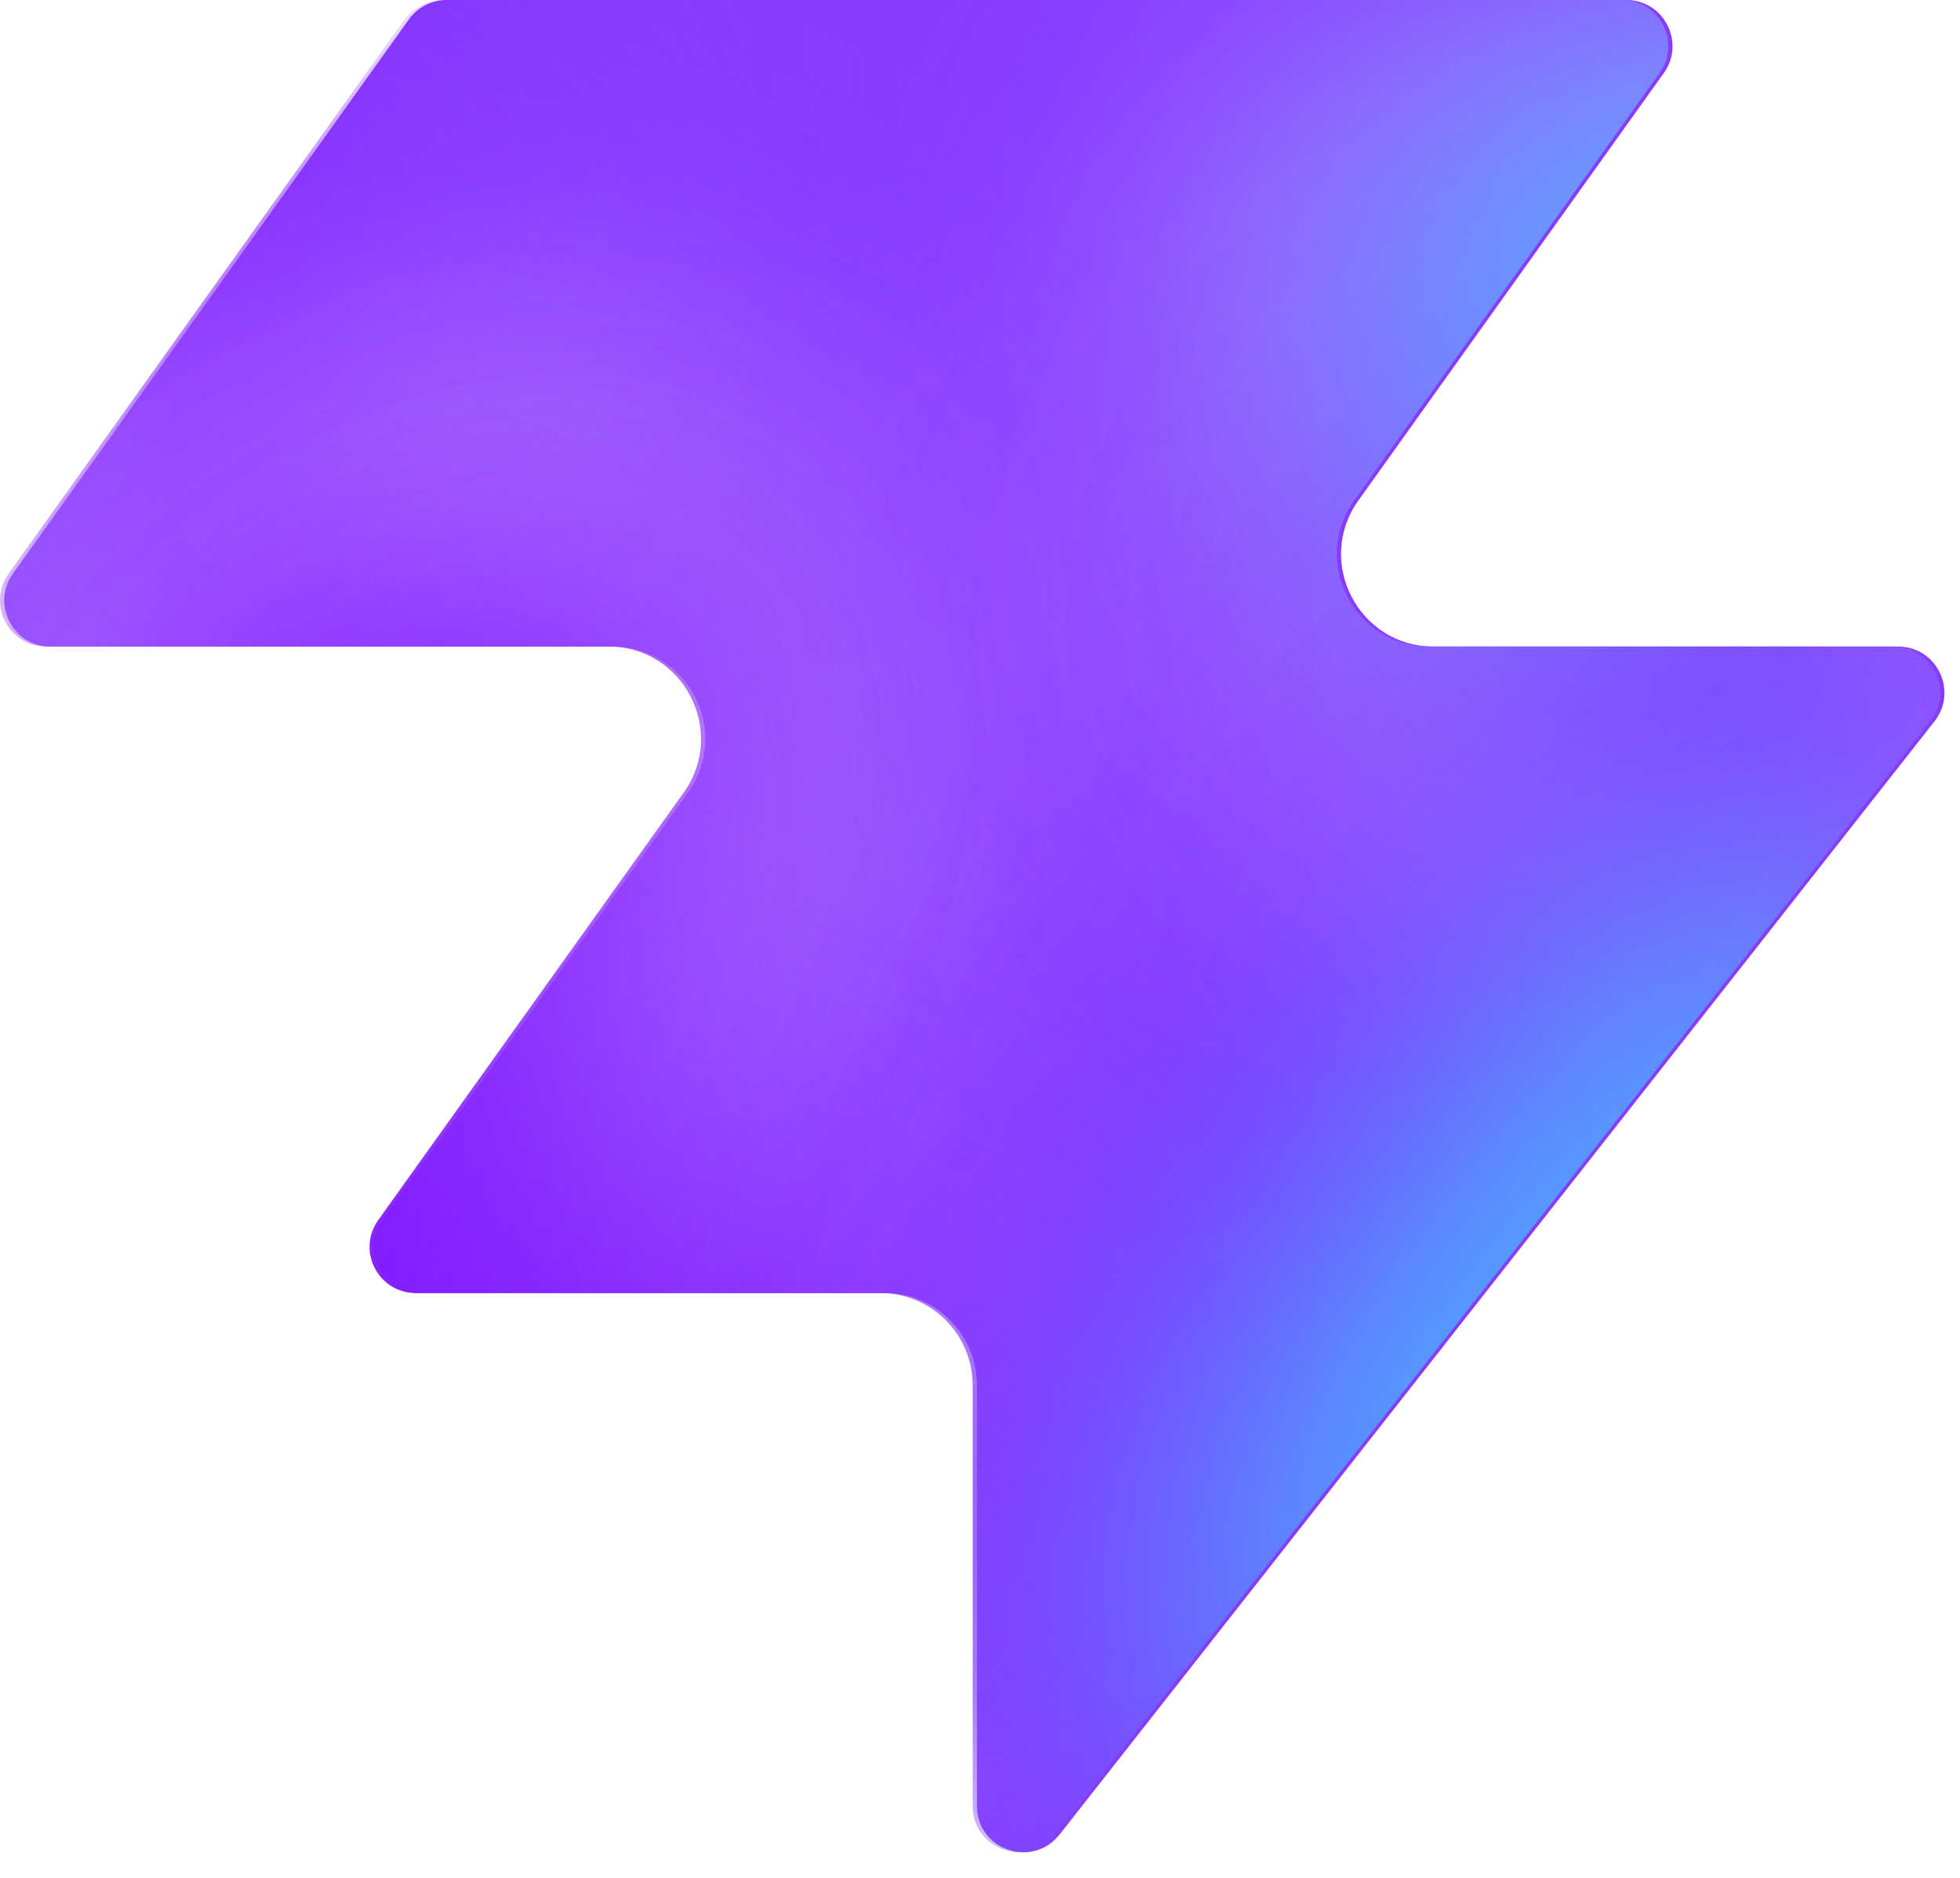
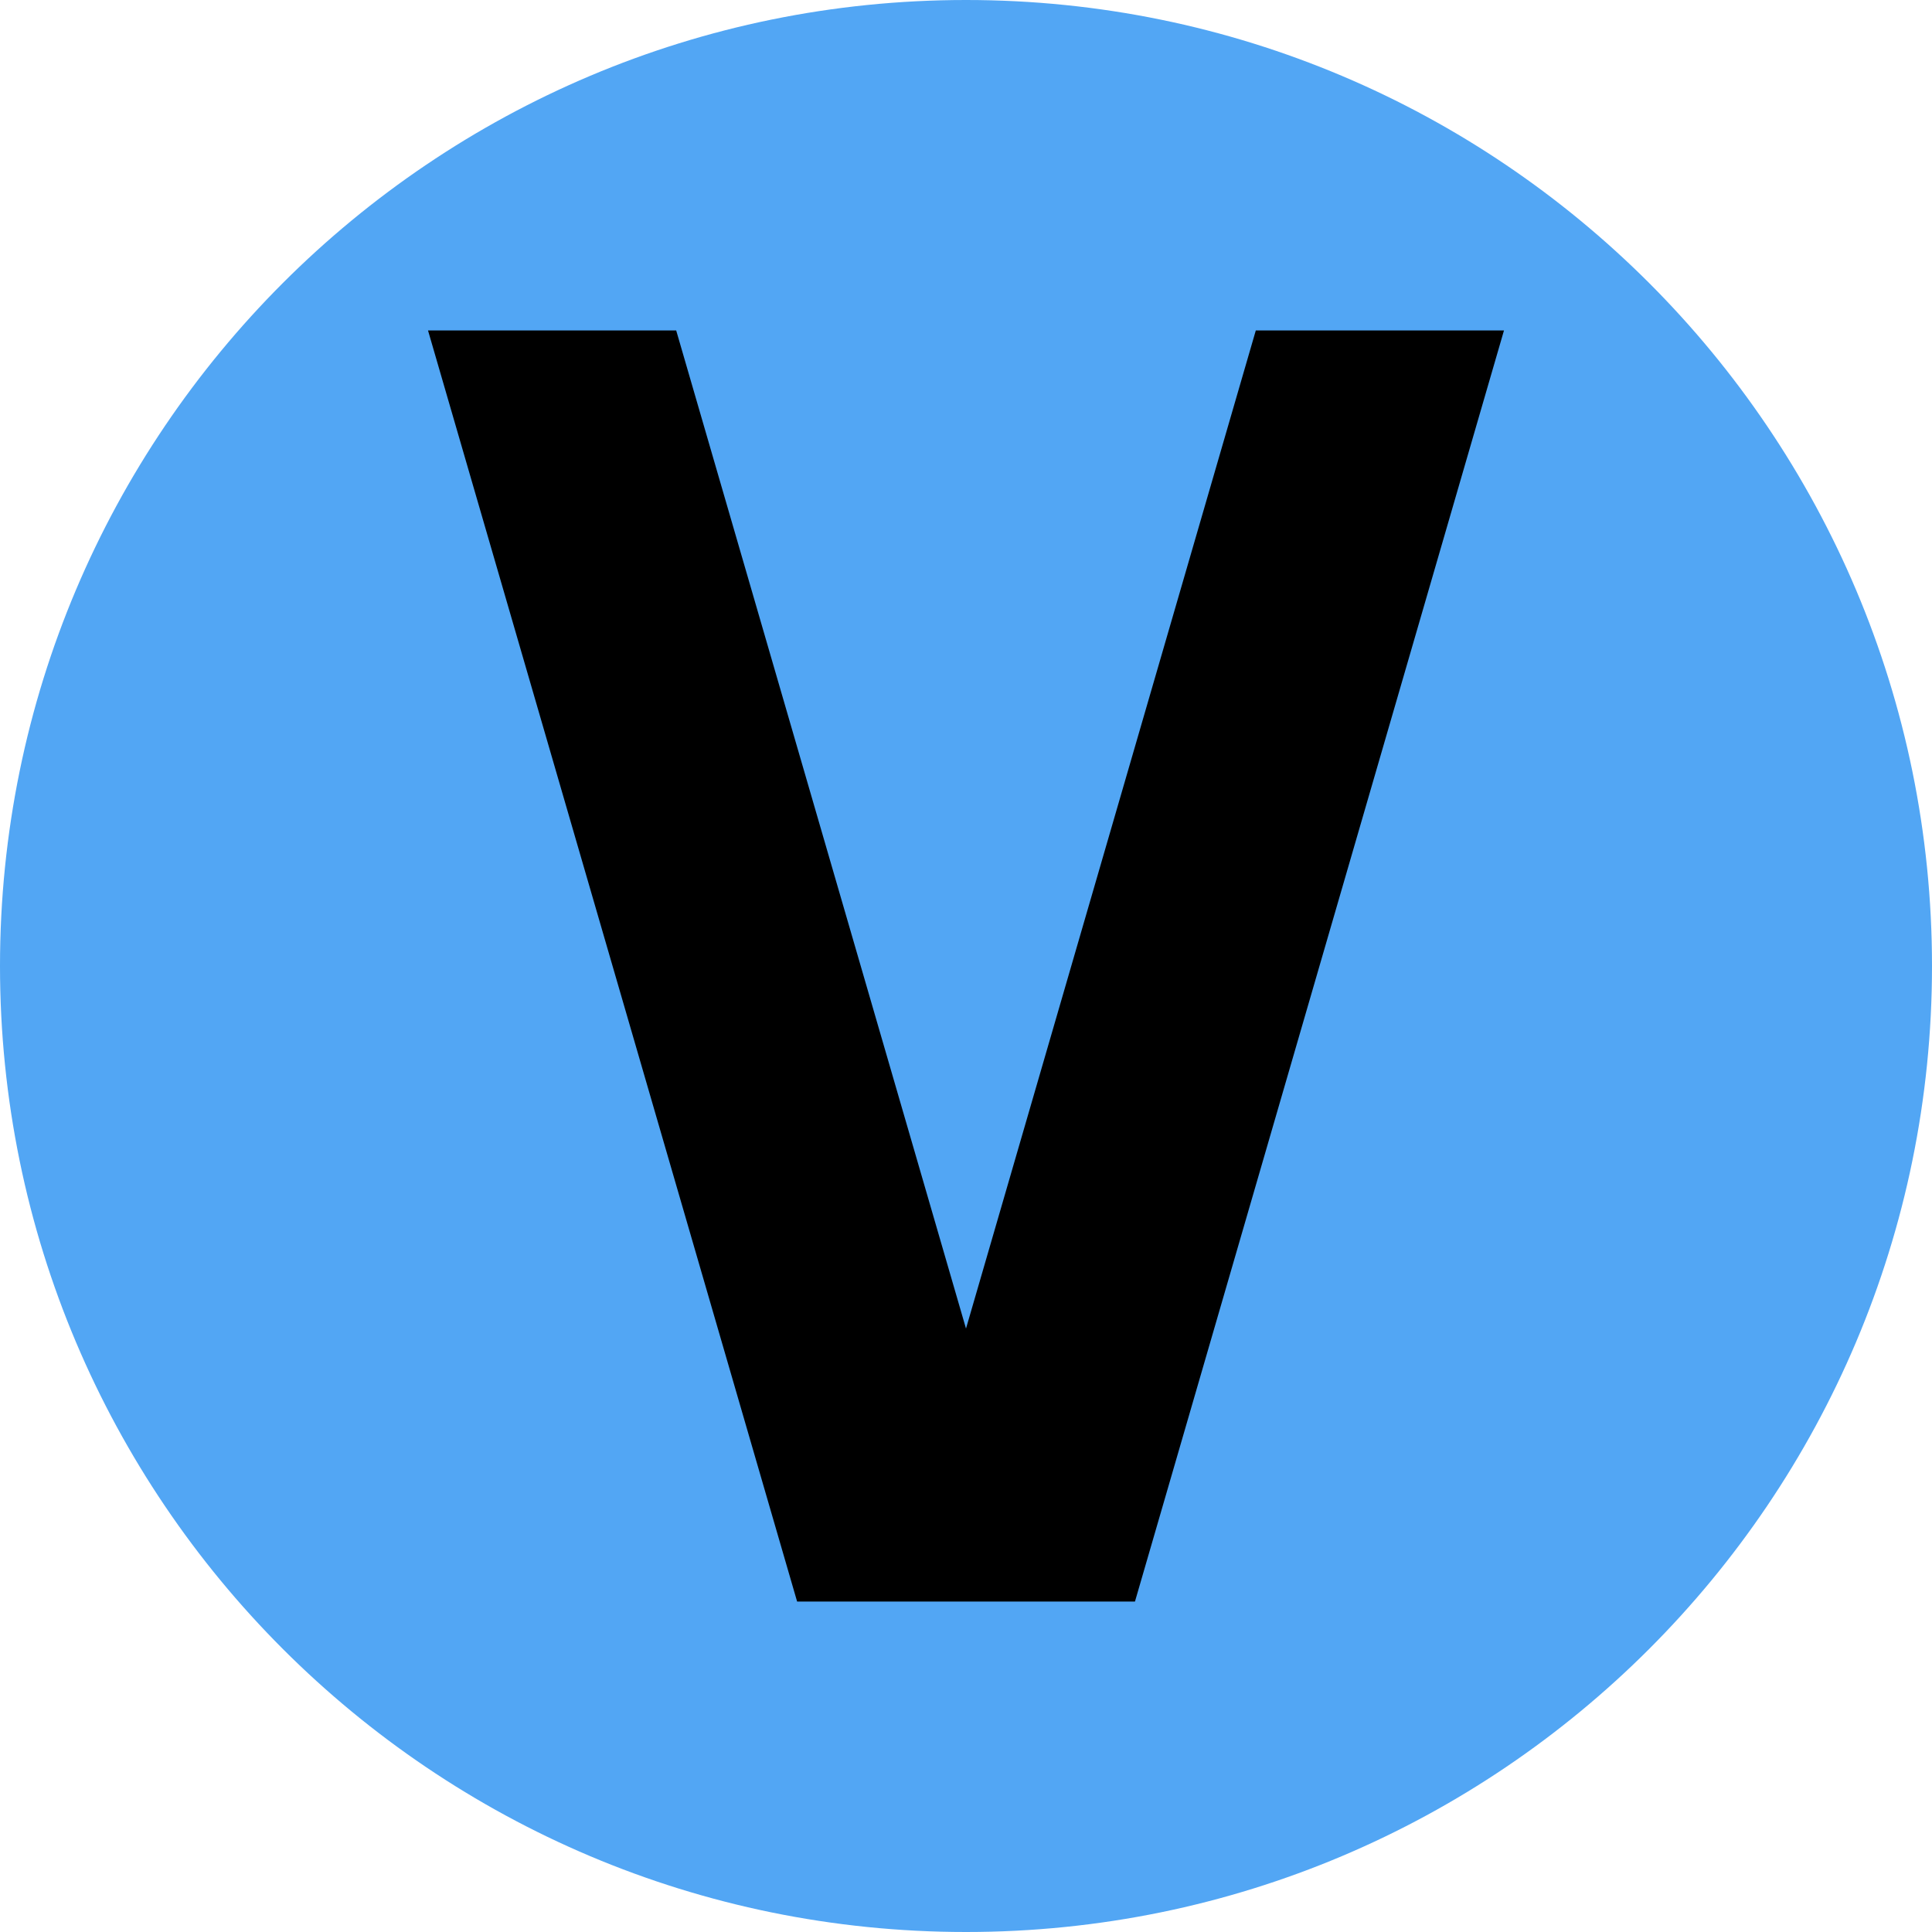
- <svg xmlns="http://www.w3.org/2000/svg" width="48" height="46" fill="none" viewBox="0 0 48 46">
-   <path fill="#863bff" d="M25.946 44.938c-.664.845-2.021.375-2.021-.698V33.937a2.26 2.26 0 0 0-2.262-2.262H10.287c-.92 0-1.456-1.04-.92-1.788l7.48-10.471c1.07-1.497 0-3.578-1.842-3.578H1.237c-.92 0-1.456-1.04-.92-1.788L10.013.474c.214-.297.556-.474.92-.474h28.894c.92 0 1.456 1.04.92 1.788l-7.48 10.471c-1.07 1.498 0 3.579 1.842 3.579h11.377c.943 0 1.473 1.088.89 1.83L25.947 44.94z" style="fill:#863bff;fill:color(display-p3 .525 .23 1);fill-opacity:1" />
-   <mask id="a" width="48" height="46" x="0" y="0" maskUnits="userSpaceOnUse" style="mask-type:alpha">
-     <path fill="#000" d="M25.842 44.938c-.664.844-2.021.375-2.021-.698V33.937a2.26 2.26 0 0 0-2.262-2.262H10.183c-.92 0-1.456-1.04-.92-1.788l7.48-10.471c1.07-1.498 0-3.579-1.842-3.579H1.133c-.92 0-1.456-1.04-.92-1.787L9.91.473c.214-.297.556-.474.92-.474h28.894c.92 0 1.456 1.04.92 1.788l-7.48 10.471c-1.07 1.498 0 3.578 1.842 3.578h11.377c.943 0 1.473 1.088.89 1.832L25.843 44.94z" style="fill:#000;fill-opacity:1" />
-   </mask>
-   <g mask="url(#a)">
-     <g filter="url(#b)">
-       <ellipse cx="5.508" cy="14.704" fill="#ede6ff" rx="5.508" ry="14.704" style="fill:#ede6ff;fill:color(display-p3 .927 .903 1);fill-opacity:1" transform="matrix(.00324 1 1 -.00324 -4.47 31.516)" />
-     </g>
-     <g filter="url(#c)">
-       <ellipse cx="10.399" cy="29.851" fill="#ede6ff" rx="10.399" ry="29.851" style="fill:#ede6ff;fill:color(display-p3 .927 .903 1);fill-opacity:1" transform="matrix(.00324 1 1 -.00324 -39.328 7.883)" />
-     </g>
-     <g filter="url(#d)">
-       <ellipse cx="5.508" cy="30.487" fill="#7e14ff" rx="5.508" ry="30.487" style="fill:#7e14ff;fill:color(display-p3 .492 .077 1);fill-opacity:1" transform="rotate(89.814 -25.913 -14.639)scale(1 -1)" />
-     </g>
-     <g filter="url(#e)">
-       <ellipse cx="5.508" cy="30.599" fill="#7e14ff" rx="5.508" ry="30.599" style="fill:#7e14ff;fill:color(display-p3 .492 .077 1);fill-opacity:1" transform="rotate(89.814 -32.644 -3.334)scale(1 -1)" />
-     </g>
-     <g filter="url(#f)">
-       <ellipse cx="5.508" cy="30.599" fill="#7e14ff" rx="5.508" ry="30.599" style="fill:#7e14ff;fill:color(display-p3 .492 .077 1);fill-opacity:1" transform="matrix(.00324 1 1 -.00324 -34.34 30.47)" />
-     </g>
-     <g filter="url(#g)">
-       <ellipse cx="14.072" cy="22.078" fill="#ede6ff" rx="14.072" ry="22.078" style="fill:#ede6ff;fill:color(display-p3 .927 .903 1);fill-opacity:1" transform="rotate(93.35 24.506 48.493)scale(-1 1)" />
-     </g>
-     <g filter="url(#h)">
-       <ellipse cx="3.47" cy="21.501" fill="#7e14ff" rx="3.47" ry="21.501" style="fill:#7e14ff;fill:color(display-p3 .492 .077 1);fill-opacity:1" transform="rotate(89.009 28.708 47.59)scale(-1 1)" />
-     </g>
-     <g filter="url(#i)">
-       <ellipse cx="3.47" cy="21.501" fill="#7e14ff" rx="3.47" ry="21.501" style="fill:#7e14ff;fill:color(display-p3 .492 .077 1);fill-opacity:1" transform="rotate(89.009 28.708 47.59)scale(-1 1)" />
-     </g>
-     <g filter="url(#j)">
-       <ellipse cx=".387" cy="8.972" fill="#7e14ff" rx="4.407" ry="29.108" style="fill:#7e14ff;fill:color(display-p3 .492 .077 1);fill-opacity:1" transform="rotate(39.51 .387 8.972)" />
-     </g>
-     <g filter="url(#k)">
-       <ellipse cx="47.523" cy="-6.092" fill="#7e14ff" rx="4.407" ry="29.108" style="fill:#7e14ff;fill:color(display-p3 .492 .077 1);fill-opacity:1" transform="rotate(37.892 47.523 -6.092)" />
-     </g>
-     <g filter="url(#l)">
-       <ellipse cx="41.412" cy="6.333" fill="#47bfff" rx="5.971" ry="9.665" style="fill:#47bfff;fill:color(display-p3 .28 .748 1);fill-opacity:1" transform="rotate(37.892 41.412 6.333)" />
-     </g>
-     <g filter="url(#m)">
-       <ellipse cx="-1.879" cy="38.332" fill="#7e14ff" rx="4.407" ry="29.108" style="fill:#7e14ff;fill:color(display-p3 .492 .077 1);fill-opacity:1" transform="rotate(37.892 -1.88 38.332)" />
-     </g>
-     <g filter="url(#n)">
-       <ellipse cx="-1.879" cy="38.332" fill="#7e14ff" rx="4.407" ry="29.108" style="fill:#7e14ff;fill:color(display-p3 .492 .077 1);fill-opacity:1" transform="rotate(37.892 -1.88 38.332)" />
-     </g>
-     <g filter="url(#o)">
-       <ellipse cx="35.651" cy="29.907" fill="#7e14ff" rx="4.407" ry="29.108" style="fill:#7e14ff;fill:color(display-p3 .492 .077 1);fill-opacity:1" transform="rotate(37.892 35.651 29.907)" />
-     </g>
-     <g filter="url(#p)">
-       <ellipse cx="38.418" cy="32.4" fill="#47bfff" rx="5.971" ry="15.297" style="fill:#47bfff;fill:color(display-p3 .28 .748 1);fill-opacity:1" transform="rotate(37.892 38.418 32.4)" />
-     </g>
+ <svg xmlns="http://www.w3.org/2000/svg" width="189px" height="189px" viewBox="-4.16 -4.16 24.32 24.32" fill="none" stroke="#000000" stroke-width="0">
+   <g id="SVGRepo_bgCarrier" stroke-width="0" transform="translate(0,0), scale(1)">
+     <rect x="-4.16" y="-4.16" width="24.32" height="24.32" rx="12.16" fill="#52a6f4" strokewidth="0" />
  </g>
-   <defs>
-     <filter id="b" width="60.045" height="41.654" x="-19.77" y="16.149" color-interpolation-filters="sRGB" filterUnits="userSpaceOnUse">
-       <feFlood flood-opacity="0" result="BackgroundImageFix" />
-       <feBlend in="SourceGraphic" in2="BackgroundImageFix" result="shape" />
-       <feGaussianBlur result="effect1_foregroundBlur_2002_17158" stdDeviation="7.659" />
-     </filter>
-     <filter id="c" width="90.34" height="51.437" x="-54.613" y="-7.533" color-interpolation-filters="sRGB" filterUnits="userSpaceOnUse">
-       <feFlood flood-opacity="0" result="BackgroundImageFix" />
-       <feBlend in="SourceGraphic" in2="BackgroundImageFix" result="shape" />
-       <feGaussianBlur result="effect1_foregroundBlur_2002_17158" stdDeviation="7.659" />
-     </filter>
-     <filter id="d" width="79.355" height="29.4" x="-49.64" y="2.03" color-interpolation-filters="sRGB" filterUnits="userSpaceOnUse">
-       <feFlood flood-opacity="0" result="BackgroundImageFix" />
-       <feBlend in="SourceGraphic" in2="BackgroundImageFix" result="shape" />
-       <feGaussianBlur result="effect1_foregroundBlur_2002_17158" stdDeviation="4.596" />
-     </filter>
-     <filter id="e" width="79.579" height="29.4" x="-45.045" y="20.029" color-interpolation-filters="sRGB" filterUnits="userSpaceOnUse">
-       <feFlood flood-opacity="0" result="BackgroundImageFix" />
-       <feBlend in="SourceGraphic" in2="BackgroundImageFix" result="shape" />
-       <feGaussianBlur result="effect1_foregroundBlur_2002_17158" stdDeviation="4.596" />
-     </filter>
-     <filter id="f" width="79.579" height="29.4" x="-43.513" y="21.178" color-interpolation-filters="sRGB" filterUnits="userSpaceOnUse">
-       <feFlood flood-opacity="0" result="BackgroundImageFix" />
-       <feBlend in="SourceGraphic" in2="BackgroundImageFix" result="shape" />
-       <feGaussianBlur result="effect1_foregroundBlur_2002_17158" stdDeviation="4.596" />
-     </filter>
-     <filter id="g" width="74.749" height="58.852" x="15.756" y="-17.901" color-interpolation-filters="sRGB" filterUnits="userSpaceOnUse">
-       <feFlood flood-opacity="0" result="BackgroundImageFix" />
-       <feBlend in="SourceGraphic" in2="BackgroundImageFix" result="shape" />
-       <feGaussianBlur result="effect1_foregroundBlur_2002_17158" stdDeviation="7.659" />
-     </filter>
-     <filter id="h" width="61.377" height="25.362" x="23.548" y="2.284" color-interpolation-filters="sRGB" filterUnits="userSpaceOnUse">
-       <feFlood flood-opacity="0" result="BackgroundImageFix" />
-       <feBlend in="SourceGraphic" in2="BackgroundImageFix" result="shape" />
-       <feGaussianBlur result="effect1_foregroundBlur_2002_17158" stdDeviation="4.596" />
-     </filter>
-     <filter id="i" width="61.377" height="25.362" x="23.548" y="2.284" color-interpolation-filters="sRGB" filterUnits="userSpaceOnUse">
-       <feFlood flood-opacity="0" result="BackgroundImageFix" />
-       <feBlend in="SourceGraphic" in2="BackgroundImageFix" result="shape" />
-       <feGaussianBlur result="effect1_foregroundBlur_2002_17158" stdDeviation="4.596" />
-     </filter>
-     <filter id="j" width="56.045" height="63.649" x="-27.636" y="-22.853" color-interpolation-filters="sRGB" filterUnits="userSpaceOnUse">
-       <feFlood flood-opacity="0" result="BackgroundImageFix" />
-       <feBlend in="SourceGraphic" in2="BackgroundImageFix" result="shape" />
-       <feGaussianBlur result="effect1_foregroundBlur_2002_17158" stdDeviation="4.596" />
-     </filter>
-     <filter id="k" width="54.814" height="64.646" x="20.116" y="-38.415" color-interpolation-filters="sRGB" filterUnits="userSpaceOnUse">
-       <feFlood flood-opacity="0" result="BackgroundImageFix" />
-       <feBlend in="SourceGraphic" in2="BackgroundImageFix" result="shape" />
-       <feGaussianBlur result="effect1_foregroundBlur_2002_17158" stdDeviation="4.596" />
-     </filter>
-     <filter id="l" width="33.541" height="35.313" x="24.641" y="-11.323" color-interpolation-filters="sRGB" filterUnits="userSpaceOnUse">
-       <feFlood flood-opacity="0" result="BackgroundImageFix" />
-       <feBlend in="SourceGraphic" in2="BackgroundImageFix" result="shape" />
-       <feGaussianBlur result="effect1_foregroundBlur_2002_17158" stdDeviation="4.596" />
-     </filter>
-     <filter id="m" width="54.814" height="64.646" x="-29.286" y="6.009" color-interpolation-filters="sRGB" filterUnits="userSpaceOnUse">
-       <feFlood flood-opacity="0" result="BackgroundImageFix" />
-       <feBlend in="SourceGraphic" in2="BackgroundImageFix" result="shape" />
-       <feGaussianBlur result="effect1_foregroundBlur_2002_17158" stdDeviation="4.596" />
-     </filter>
-     <filter id="n" width="54.814" height="64.646" x="-29.286" y="6.009" color-interpolation-filters="sRGB" filterUnits="userSpaceOnUse">
-       <feFlood flood-opacity="0" result="BackgroundImageFix" />
-       <feBlend in="SourceGraphic" in2="BackgroundImageFix" result="shape" />
-       <feGaussianBlur result="effect1_foregroundBlur_2002_17158" stdDeviation="4.596" />
-     </filter>
-     <filter id="o" width="54.814" height="64.646" x="8.244" y="-2.416" color-interpolation-filters="sRGB" filterUnits="userSpaceOnUse">
-       <feFlood flood-opacity="0" result="BackgroundImageFix" />
-       <feBlend in="SourceGraphic" in2="BackgroundImageFix" result="shape" />
-       <feGaussianBlur result="effect1_foregroundBlur_2002_17158" stdDeviation="4.596" />
-     </filter>
-     <filter id="p" width="39.409" height="43.623" x="18.713" y="10.588" color-interpolation-filters="sRGB" filterUnits="userSpaceOnUse">
-       <feFlood flood-opacity="0" result="BackgroundImageFix" />
-       <feBlend in="SourceGraphic" in2="BackgroundImageFix" result="shape" />
-       <feGaussianBlur result="effect1_foregroundBlur_2002_17158" stdDeviation="4.596" />
-     </filter>
-   </defs>
+   <g id="SVGRepo_tracerCarrier" stroke-linecap="round" stroke-linejoin="round" stroke="#CCCCCC" stroke-width="0.256" />
+   <g id="SVGRepo_iconCarrier">
+     <path d="M1.228 0L5.874 16H10.127L14.772 0H11.648L8 12.564L4.352 0H1.228Z" fill="#000000" />
+   </g>
</svg>
